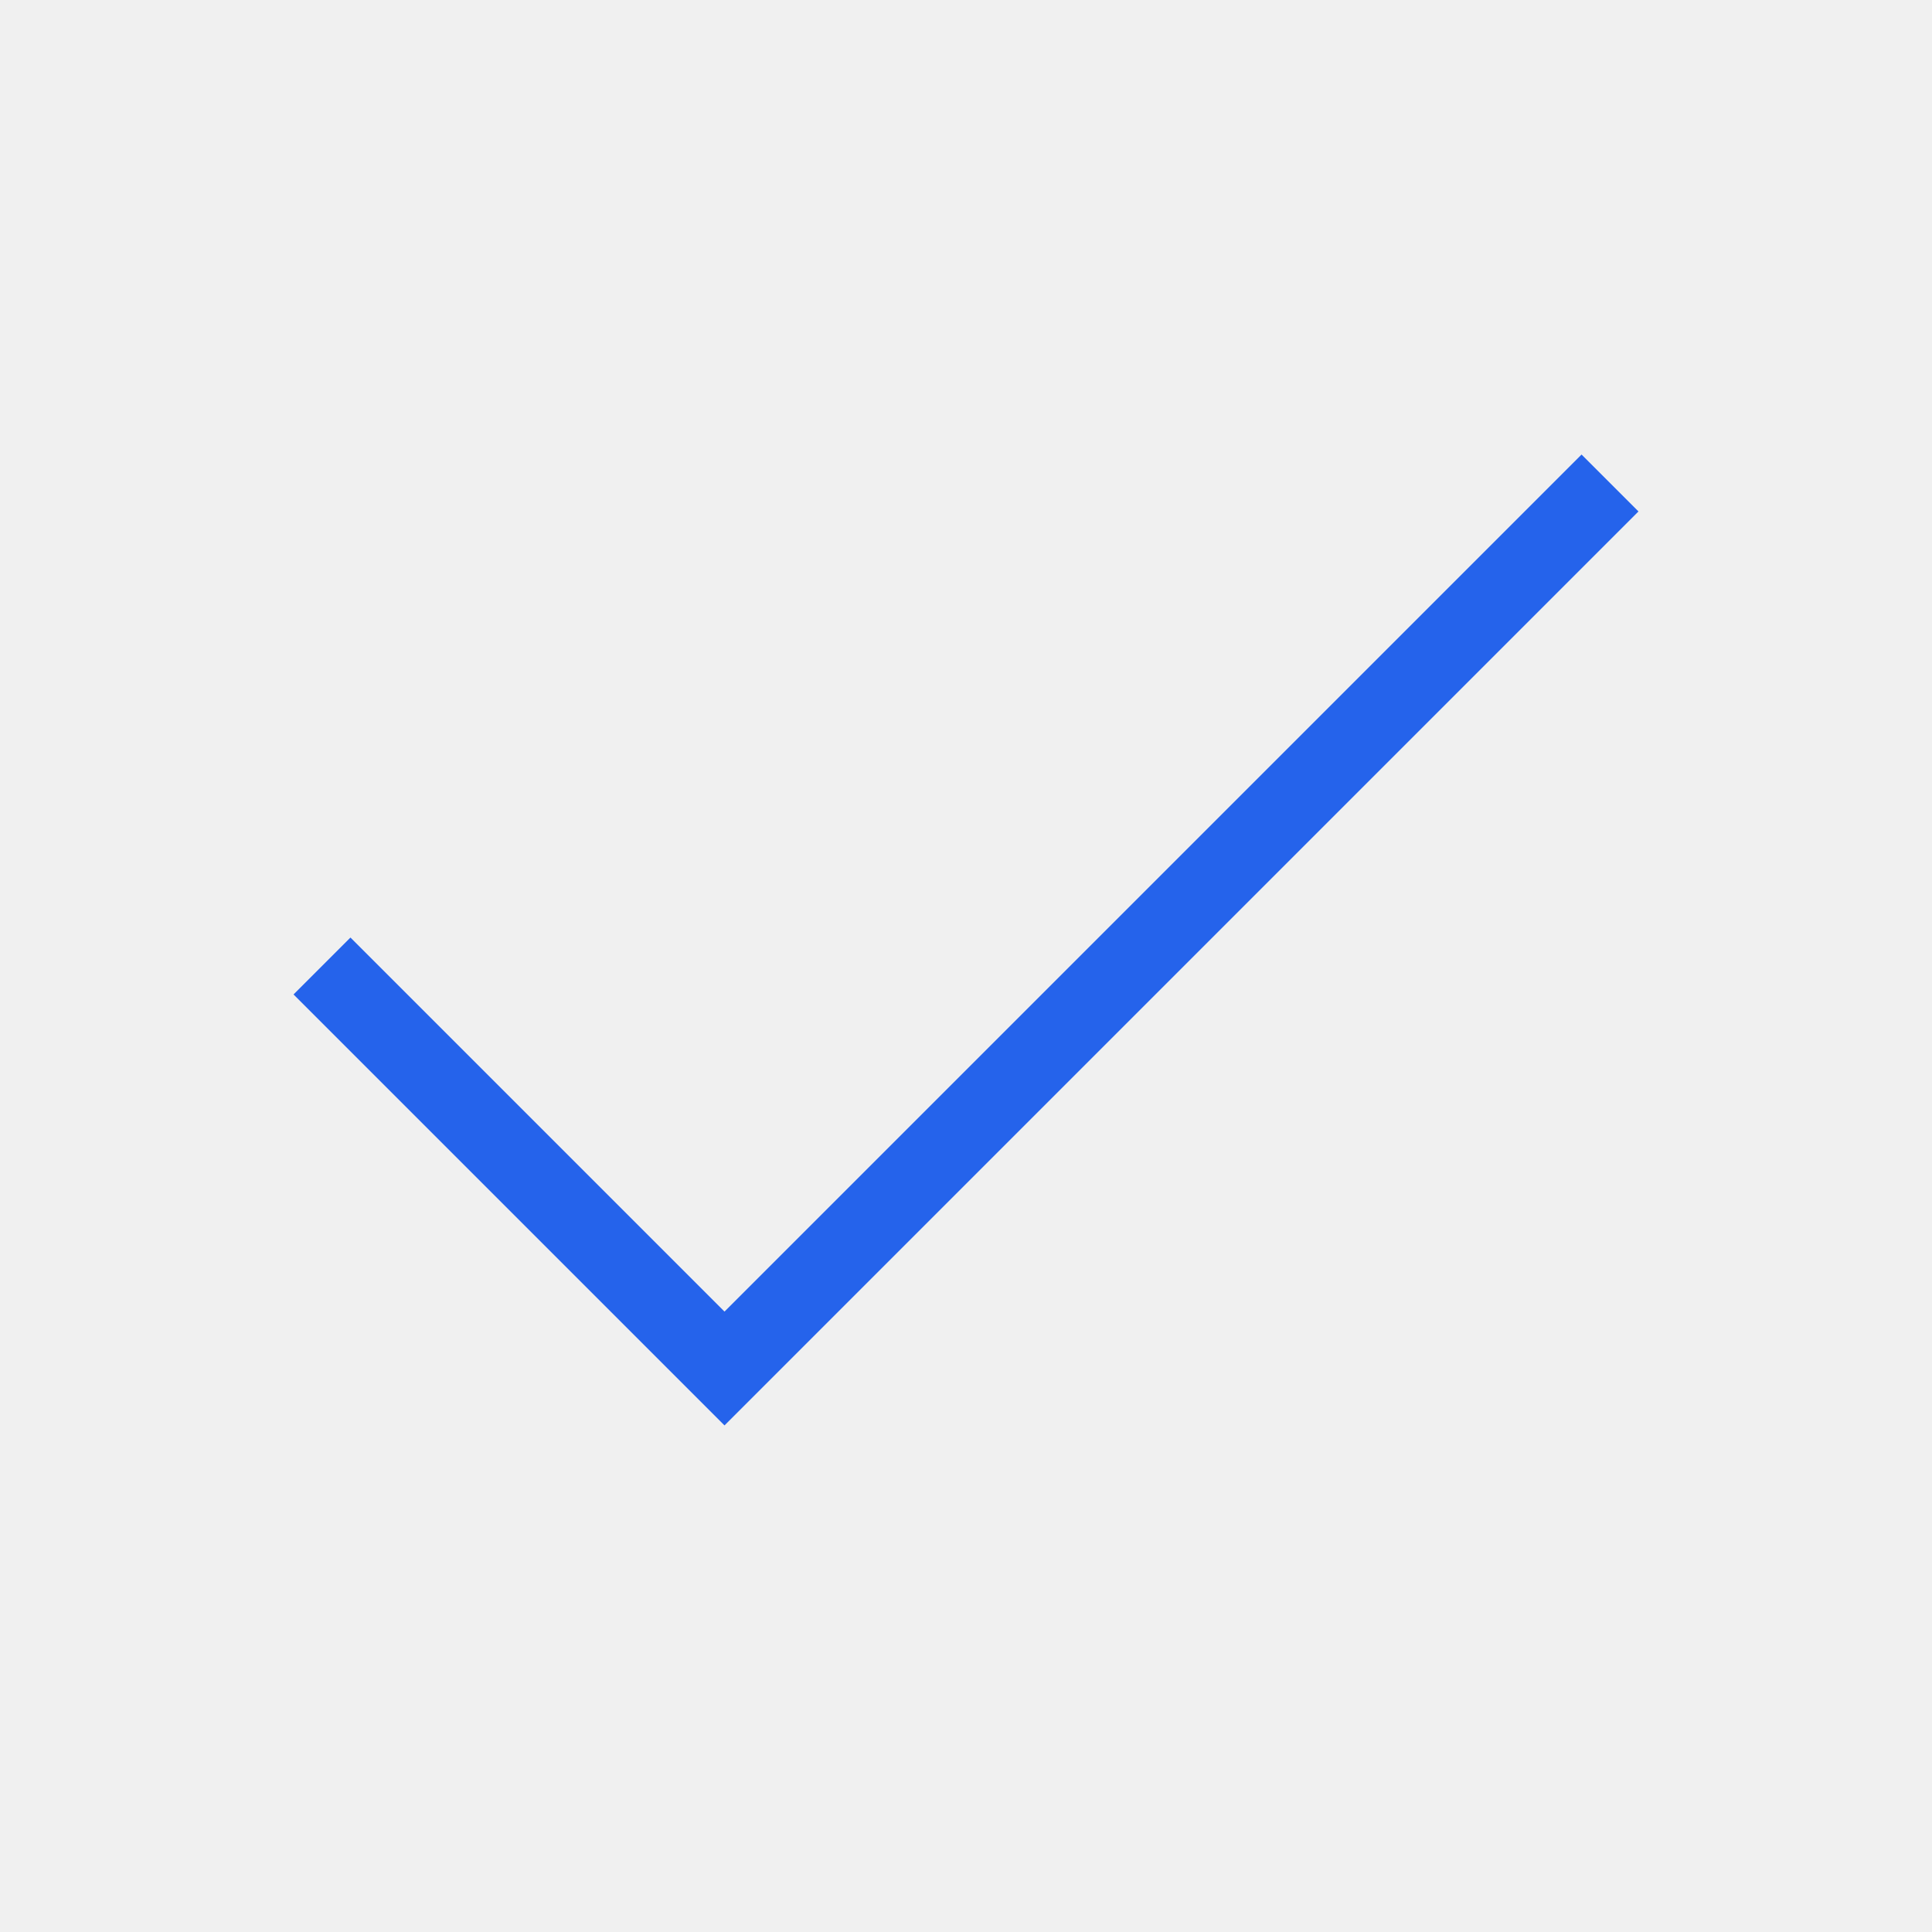
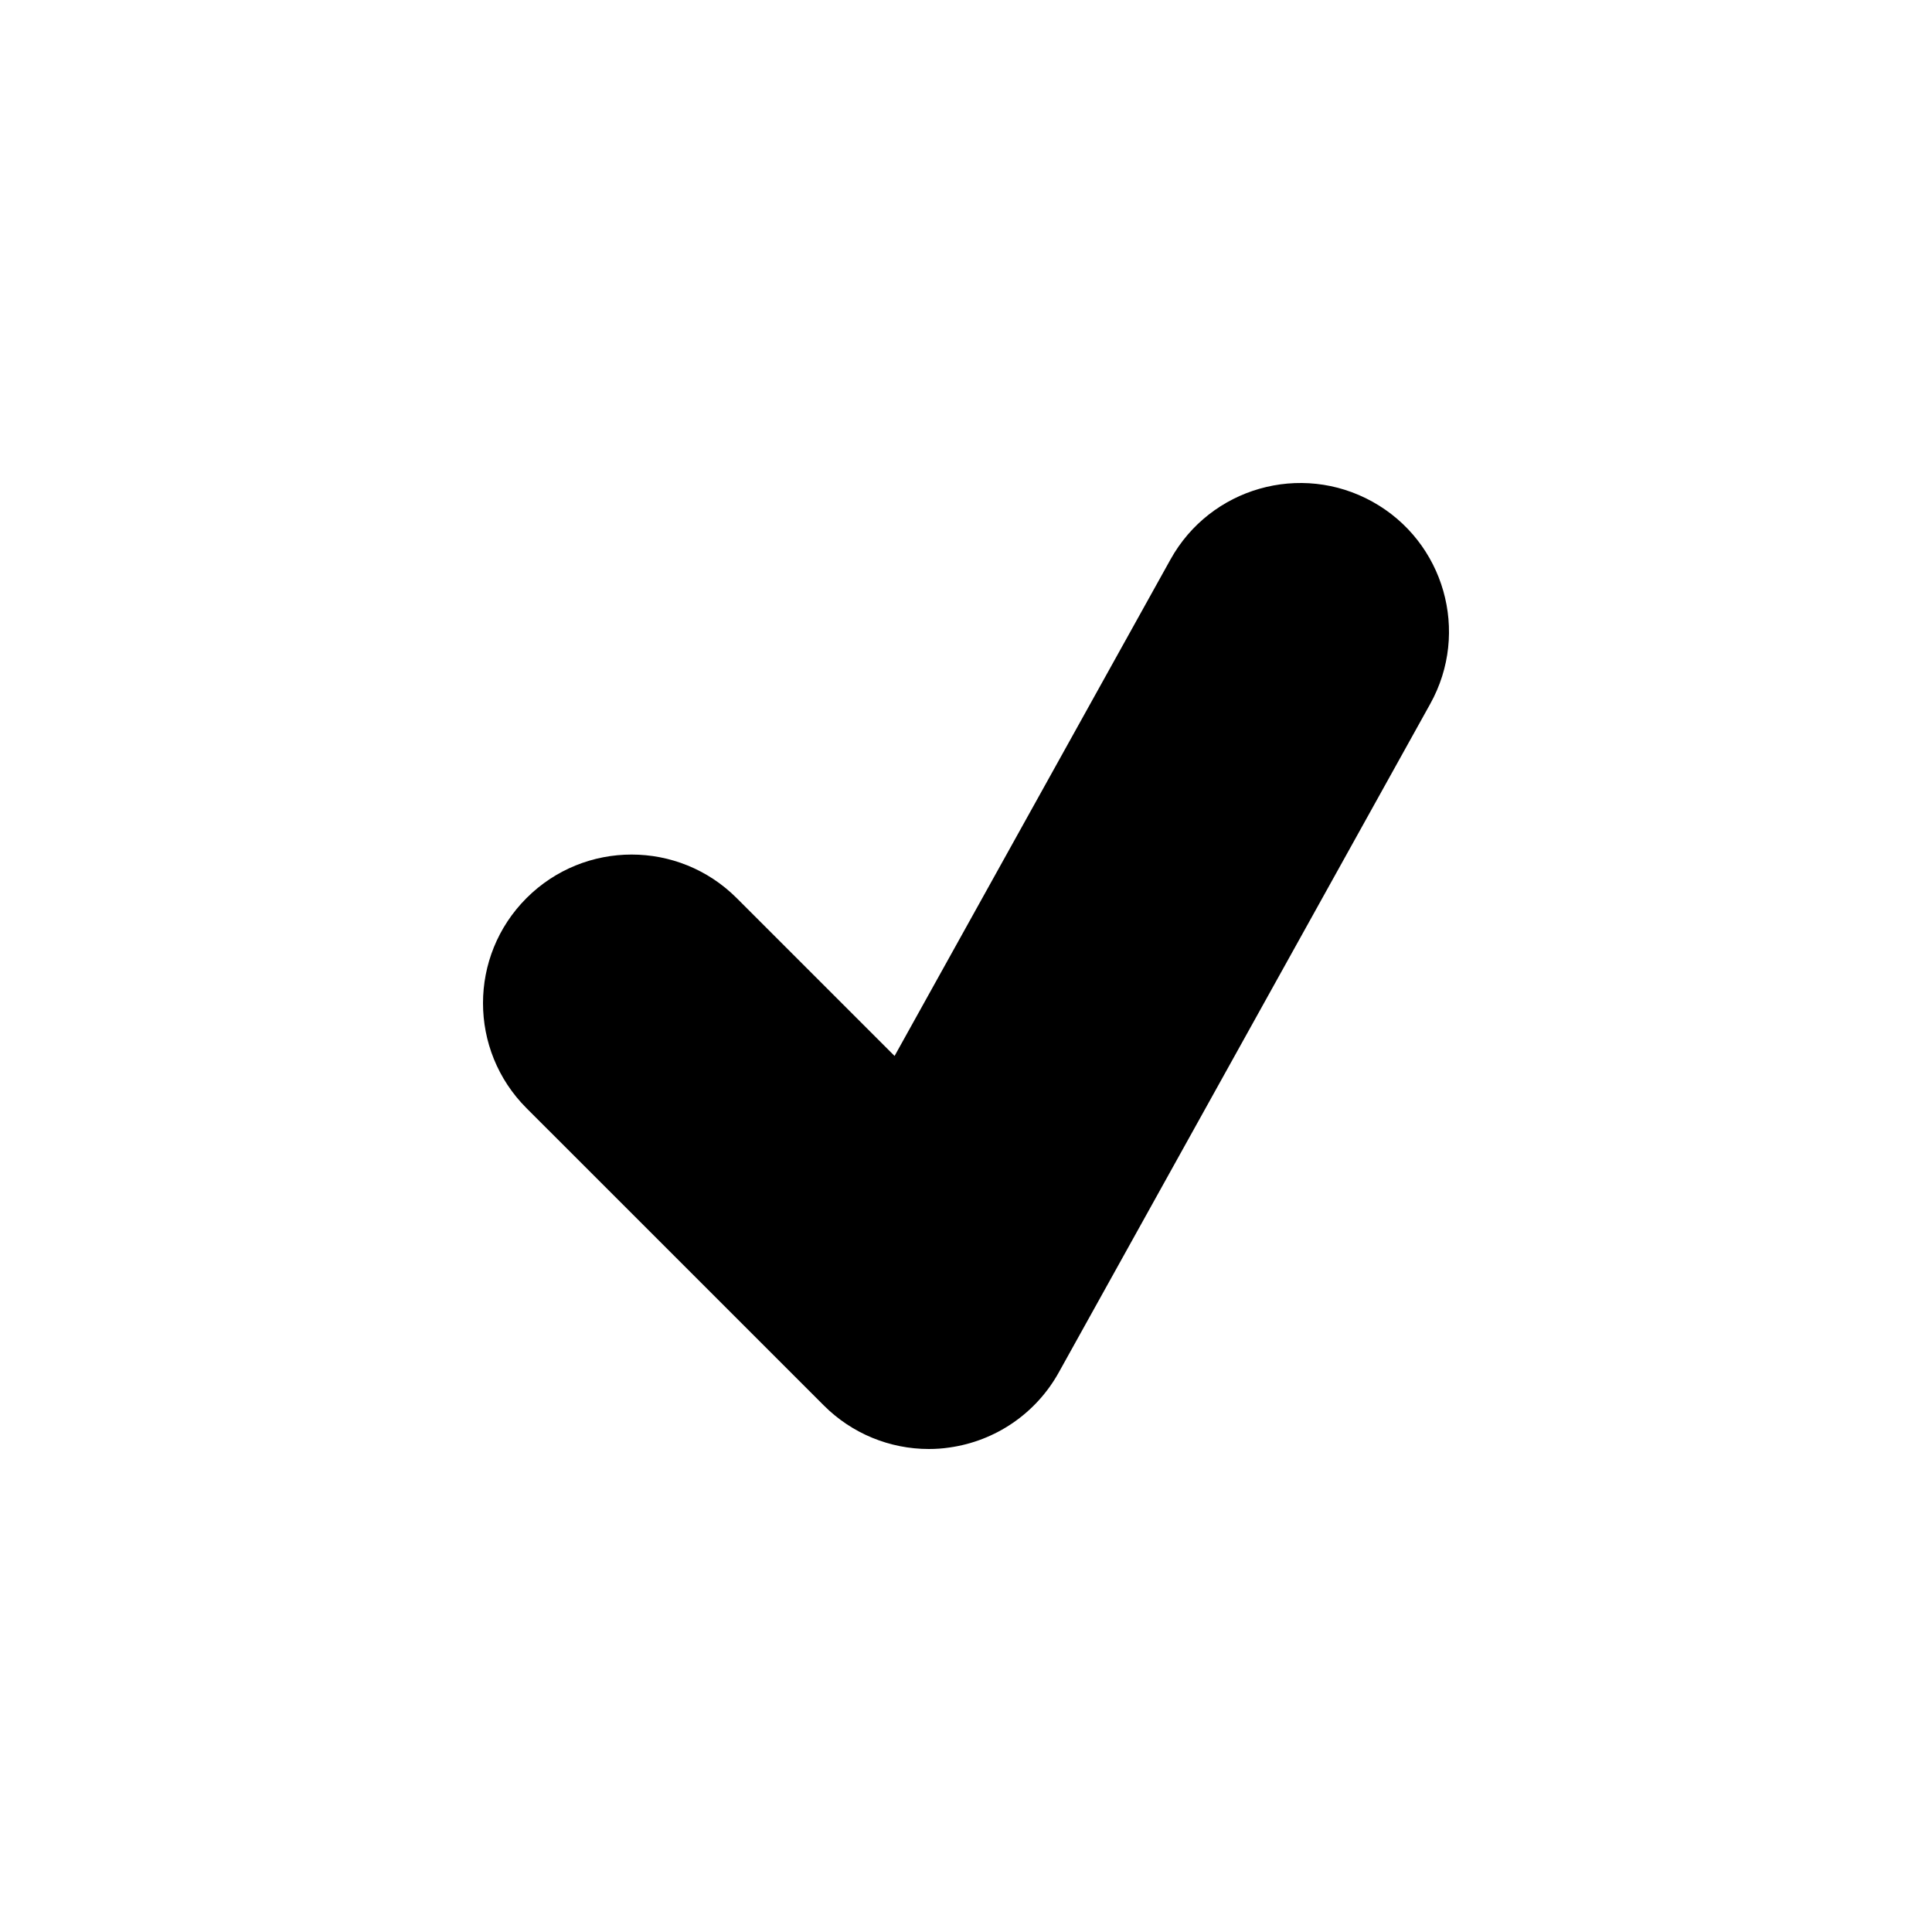
- <svg xmlns="http://www.w3.org/2000/svg" fill="none" shapeRendering="geometricPrecision" stroke="#2563eb" strokeLinecap="round" strokeLinejoin="round" strokeWidth="1.5" viewBox="0 0 24 24" width="14" height="14" version="1.1" id="svg4">
-   <defs id="defs8" />
-   <path d="M20 6L9 17l-5-5" id="path2" />
+ <svg xmlns="http://www.w3.org/2000/svg" version="1.1" width="1000" height="1000" viewBox="0 0 1000 1000" xml:space="preserve">
+   <defs>
+ </defs>
+   <rect x="0" y="0" width="100%" height="100%" fill="#ffffff" />
+   <g transform="matrix(38.461 0 0 38.4567 500 500)" id="890094">
+     <path style="stroke: none; stroke-width: 1; stroke-dasharray: none; stroke-linecap: butt; stroke-dashoffset: 0; stroke-linejoin: miter; stroke-miterlimit: 4; is-custom-font: none; font-file-url: none; fill: rgb(0,0,0); fill-rule: nonzero; opacity: 1;" vector-effect="non-scaling-stroke" transform=" translate(-11.5003, -12.4992)" d="M 16.972 6.251 c -0.967 -0.538 -2.185 -0.188 -2.72 0.777 l -3.713 6.682 l -2.125 -2.125 c -0.781 -0.781 -2.047 -0.781 -2.828 0 c -0.781 0.781 -0.781 2.047 0 2.828 l 4 4 C 9.964 18.792 10.474 19 11 19 c 0.092 0 0.185 -0.006 0.277 -0.02 c 0.621 -0.087 1.166 -0.46 1.471 -1.009 l 5 -9 C 18.285 8.005 17.937 6.788 16.972 6.251 z" stroke-linecap="round" />
+   </g>
</svg>
